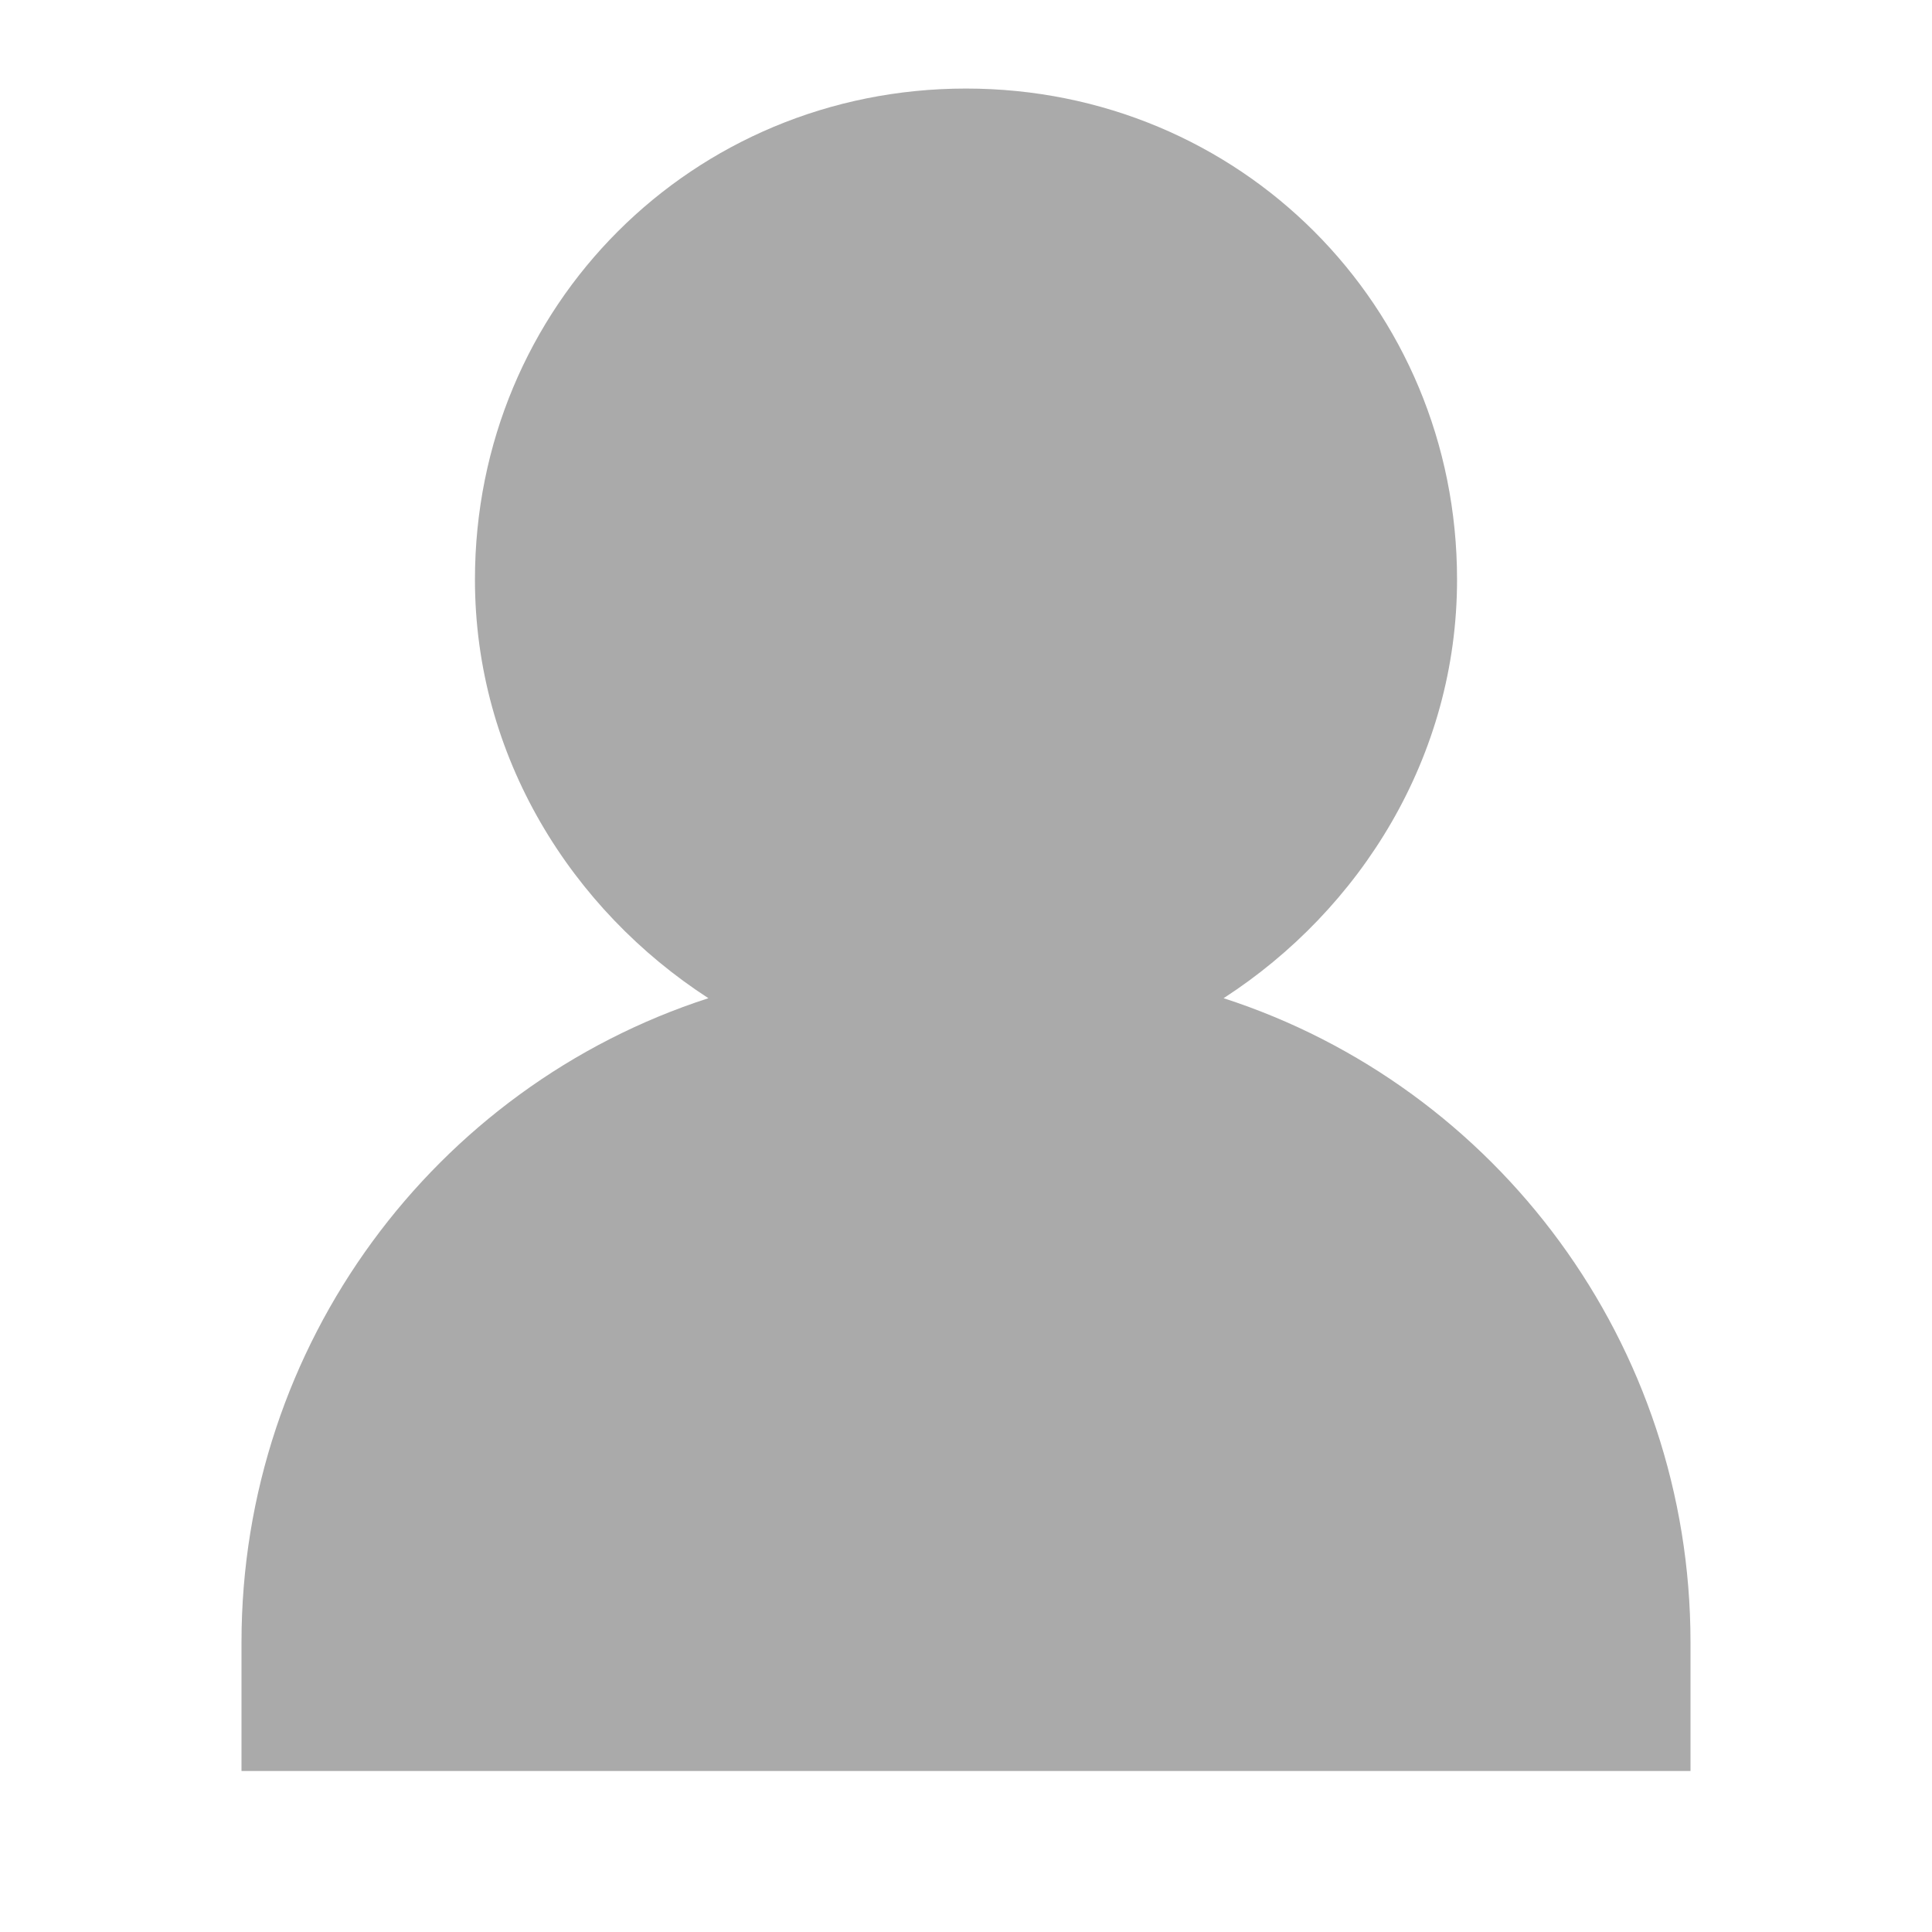
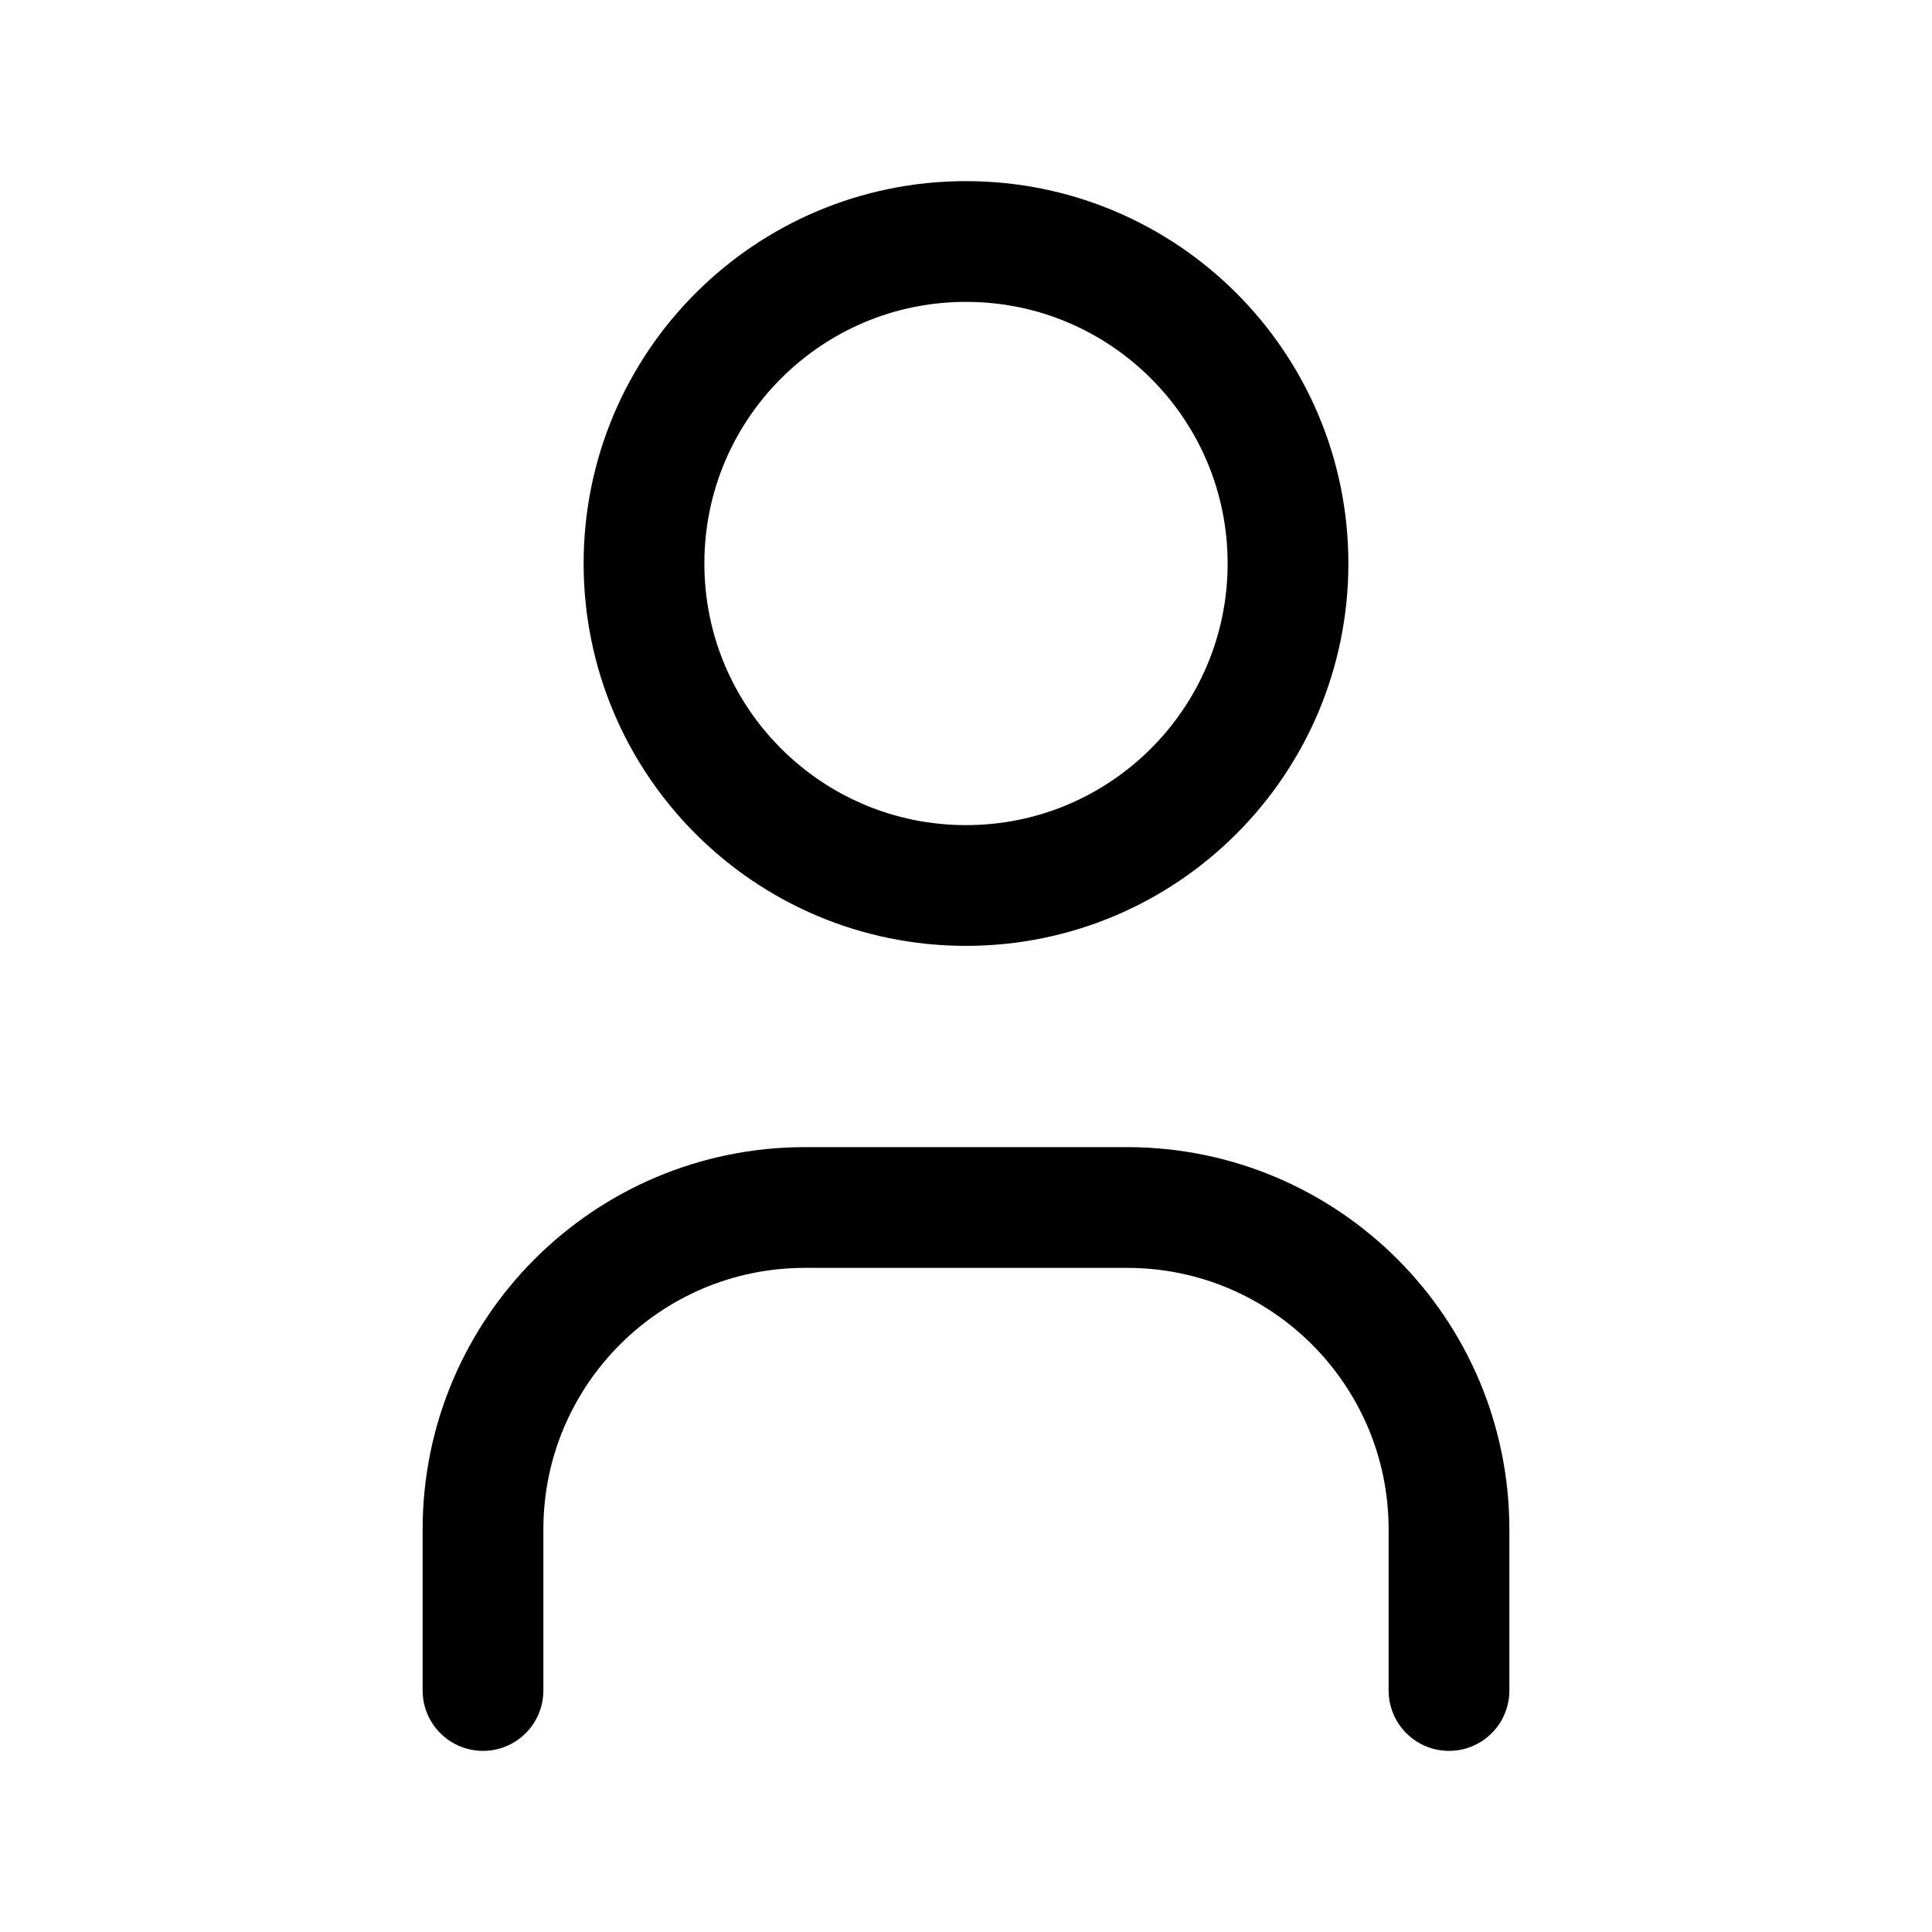
- <svg xmlns="http://www.w3.org/2000/svg" width="24" height="24" viewBox="0 0 24 24">
-   <path fill="#AAA" d="M21 20.4V22H3v-1.6c0-3.7 2.4-6.9 5.8-8-1.7-1.1-2.9-3-2.9-5.2 0-3.4 2.7-6.1 6.1-6.1s6.1 2.7 6.1 6.1c0 2.2-1.2 4.1-2.9 5.2 3.4 1.1 5.8 4.3 5.8 8z" />
+ <svg xmlns="http://www.w3.org/2000/svg" data-icon-name="icon-tabler-user" width="24" height="24" viewBox="0 0 24 24" stroke-width="1.5" stroke="currentColor" fill="none" stroke-linecap="round" stroke-linejoin="round" role="img">
+   <path stroke="none" d="M0 0h24v24H0z" fill="none" />
+   <circle cx="12" cy="7" r="4" />
+   <path d="M6 21v-2a4 4 0 0 1 4 -4h4a4 4 0 0 1 4 4v2" />
</svg>
